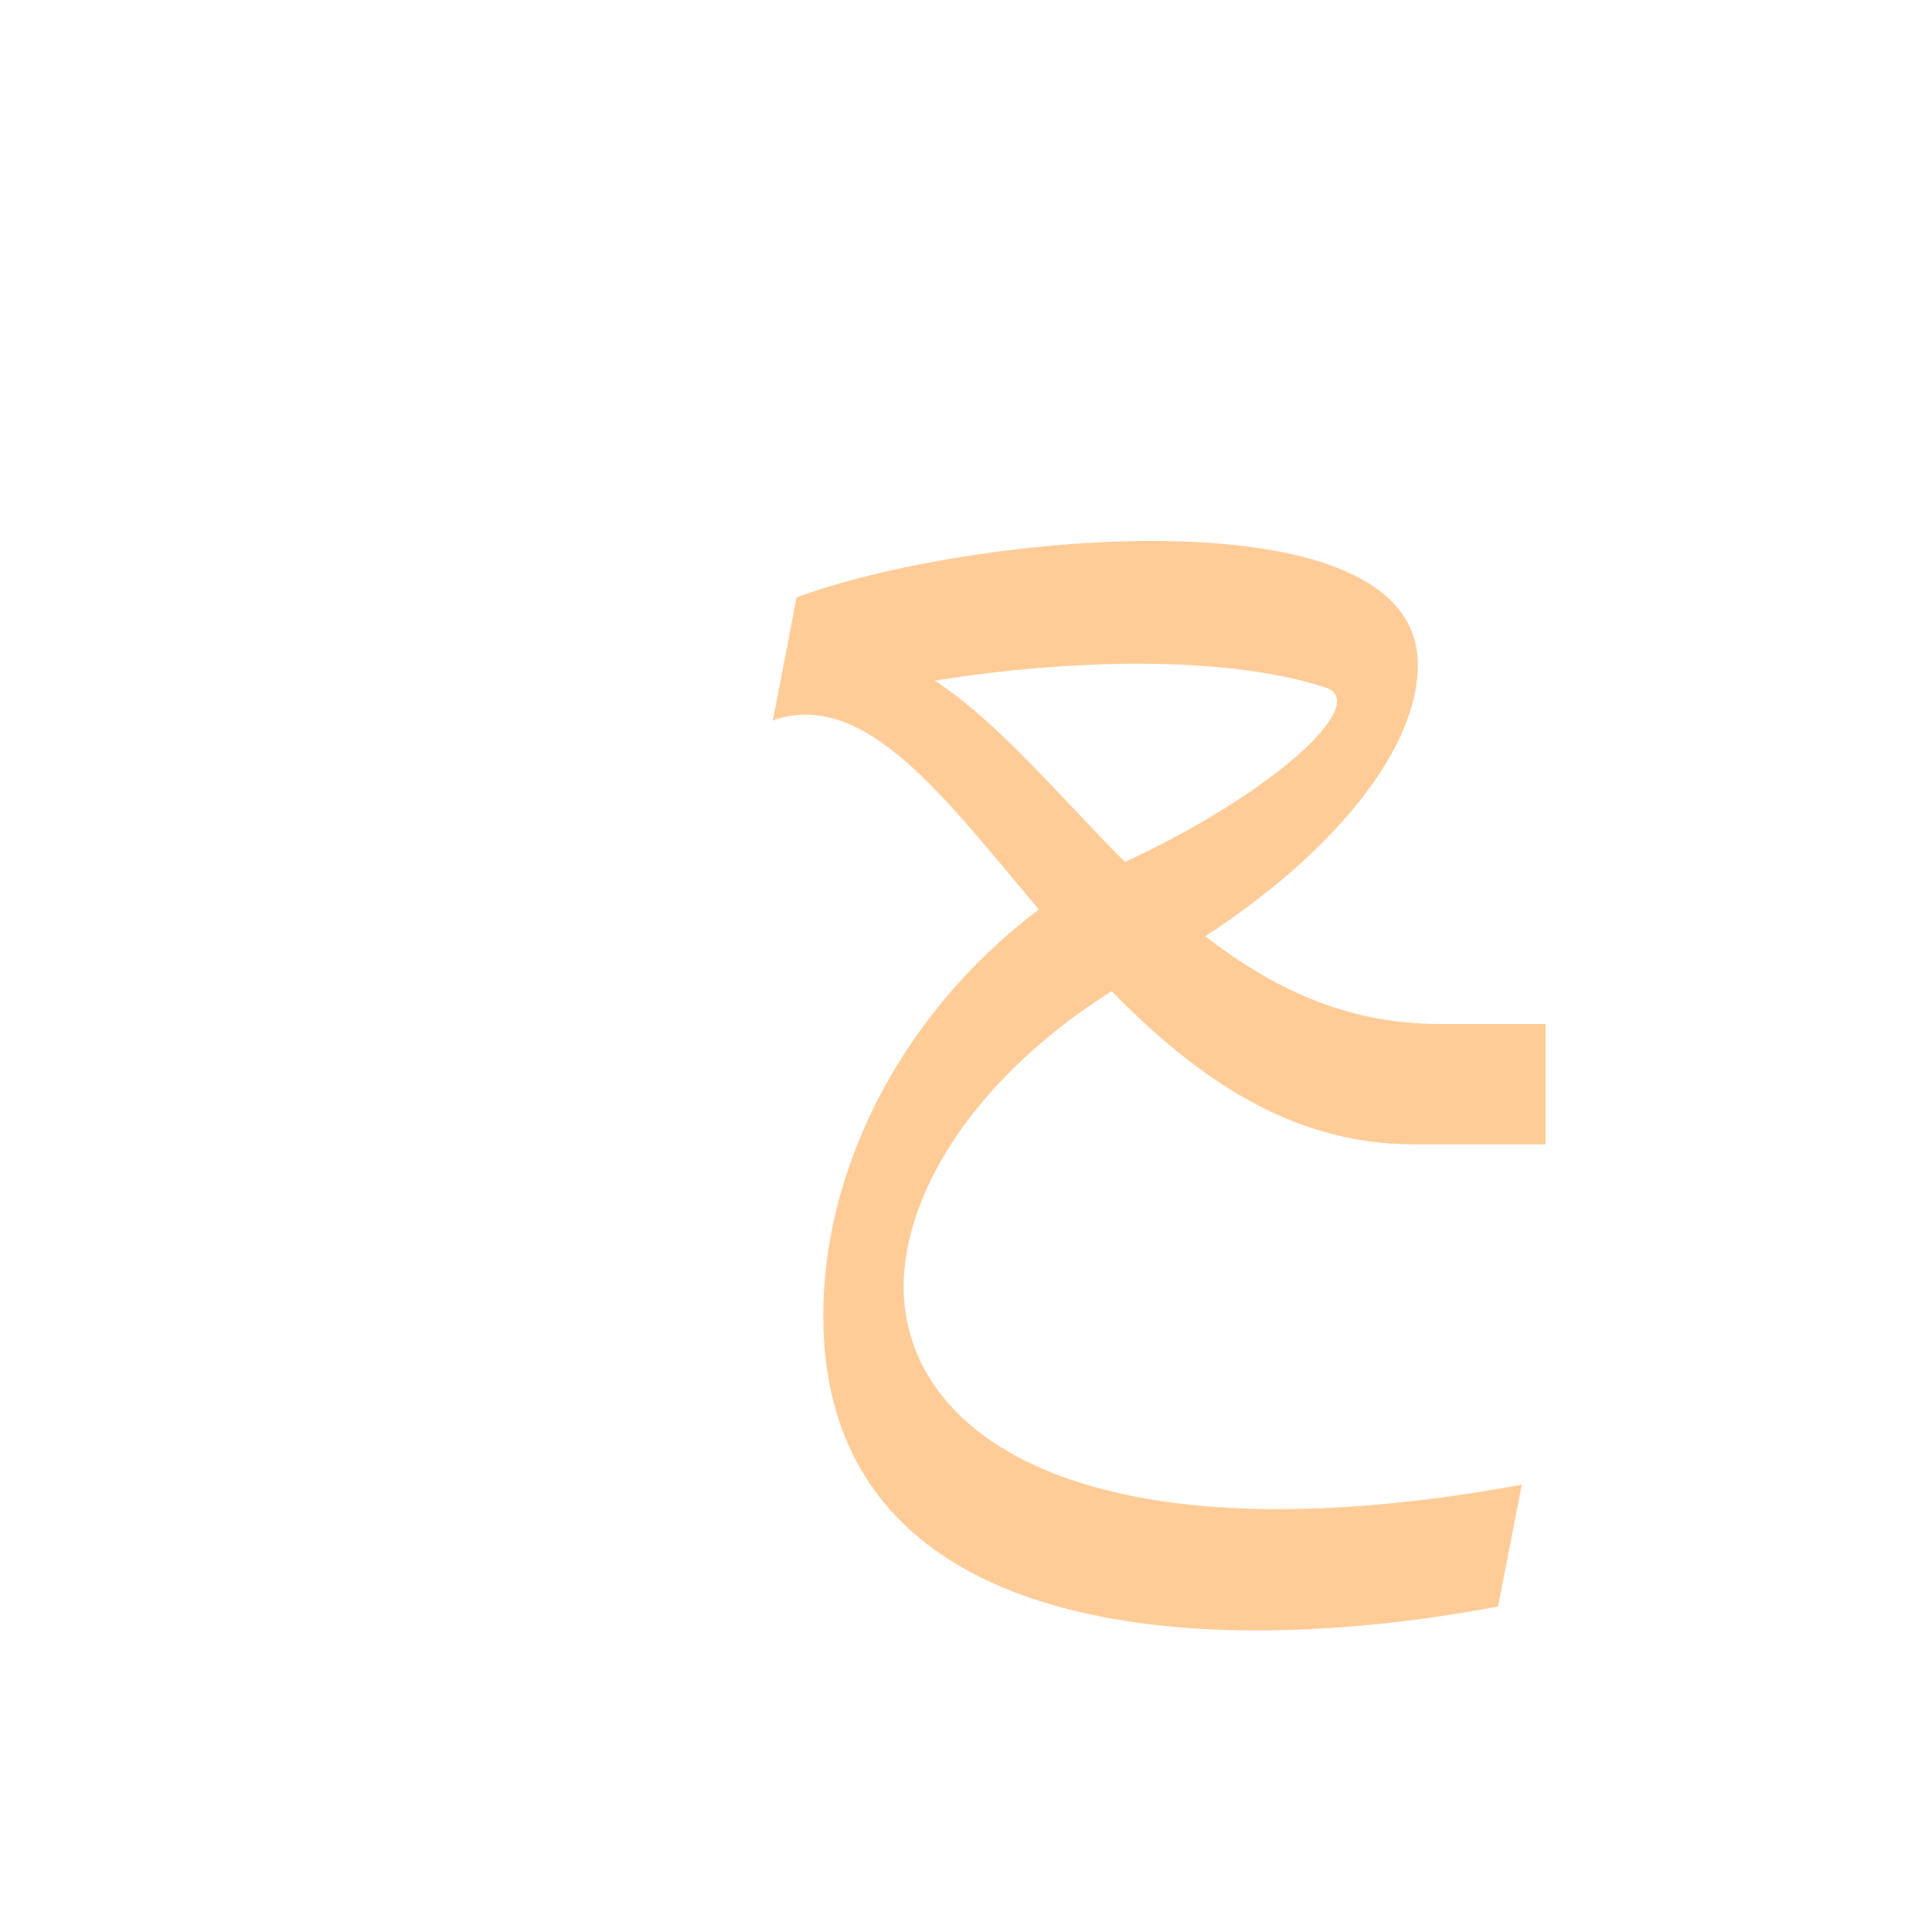
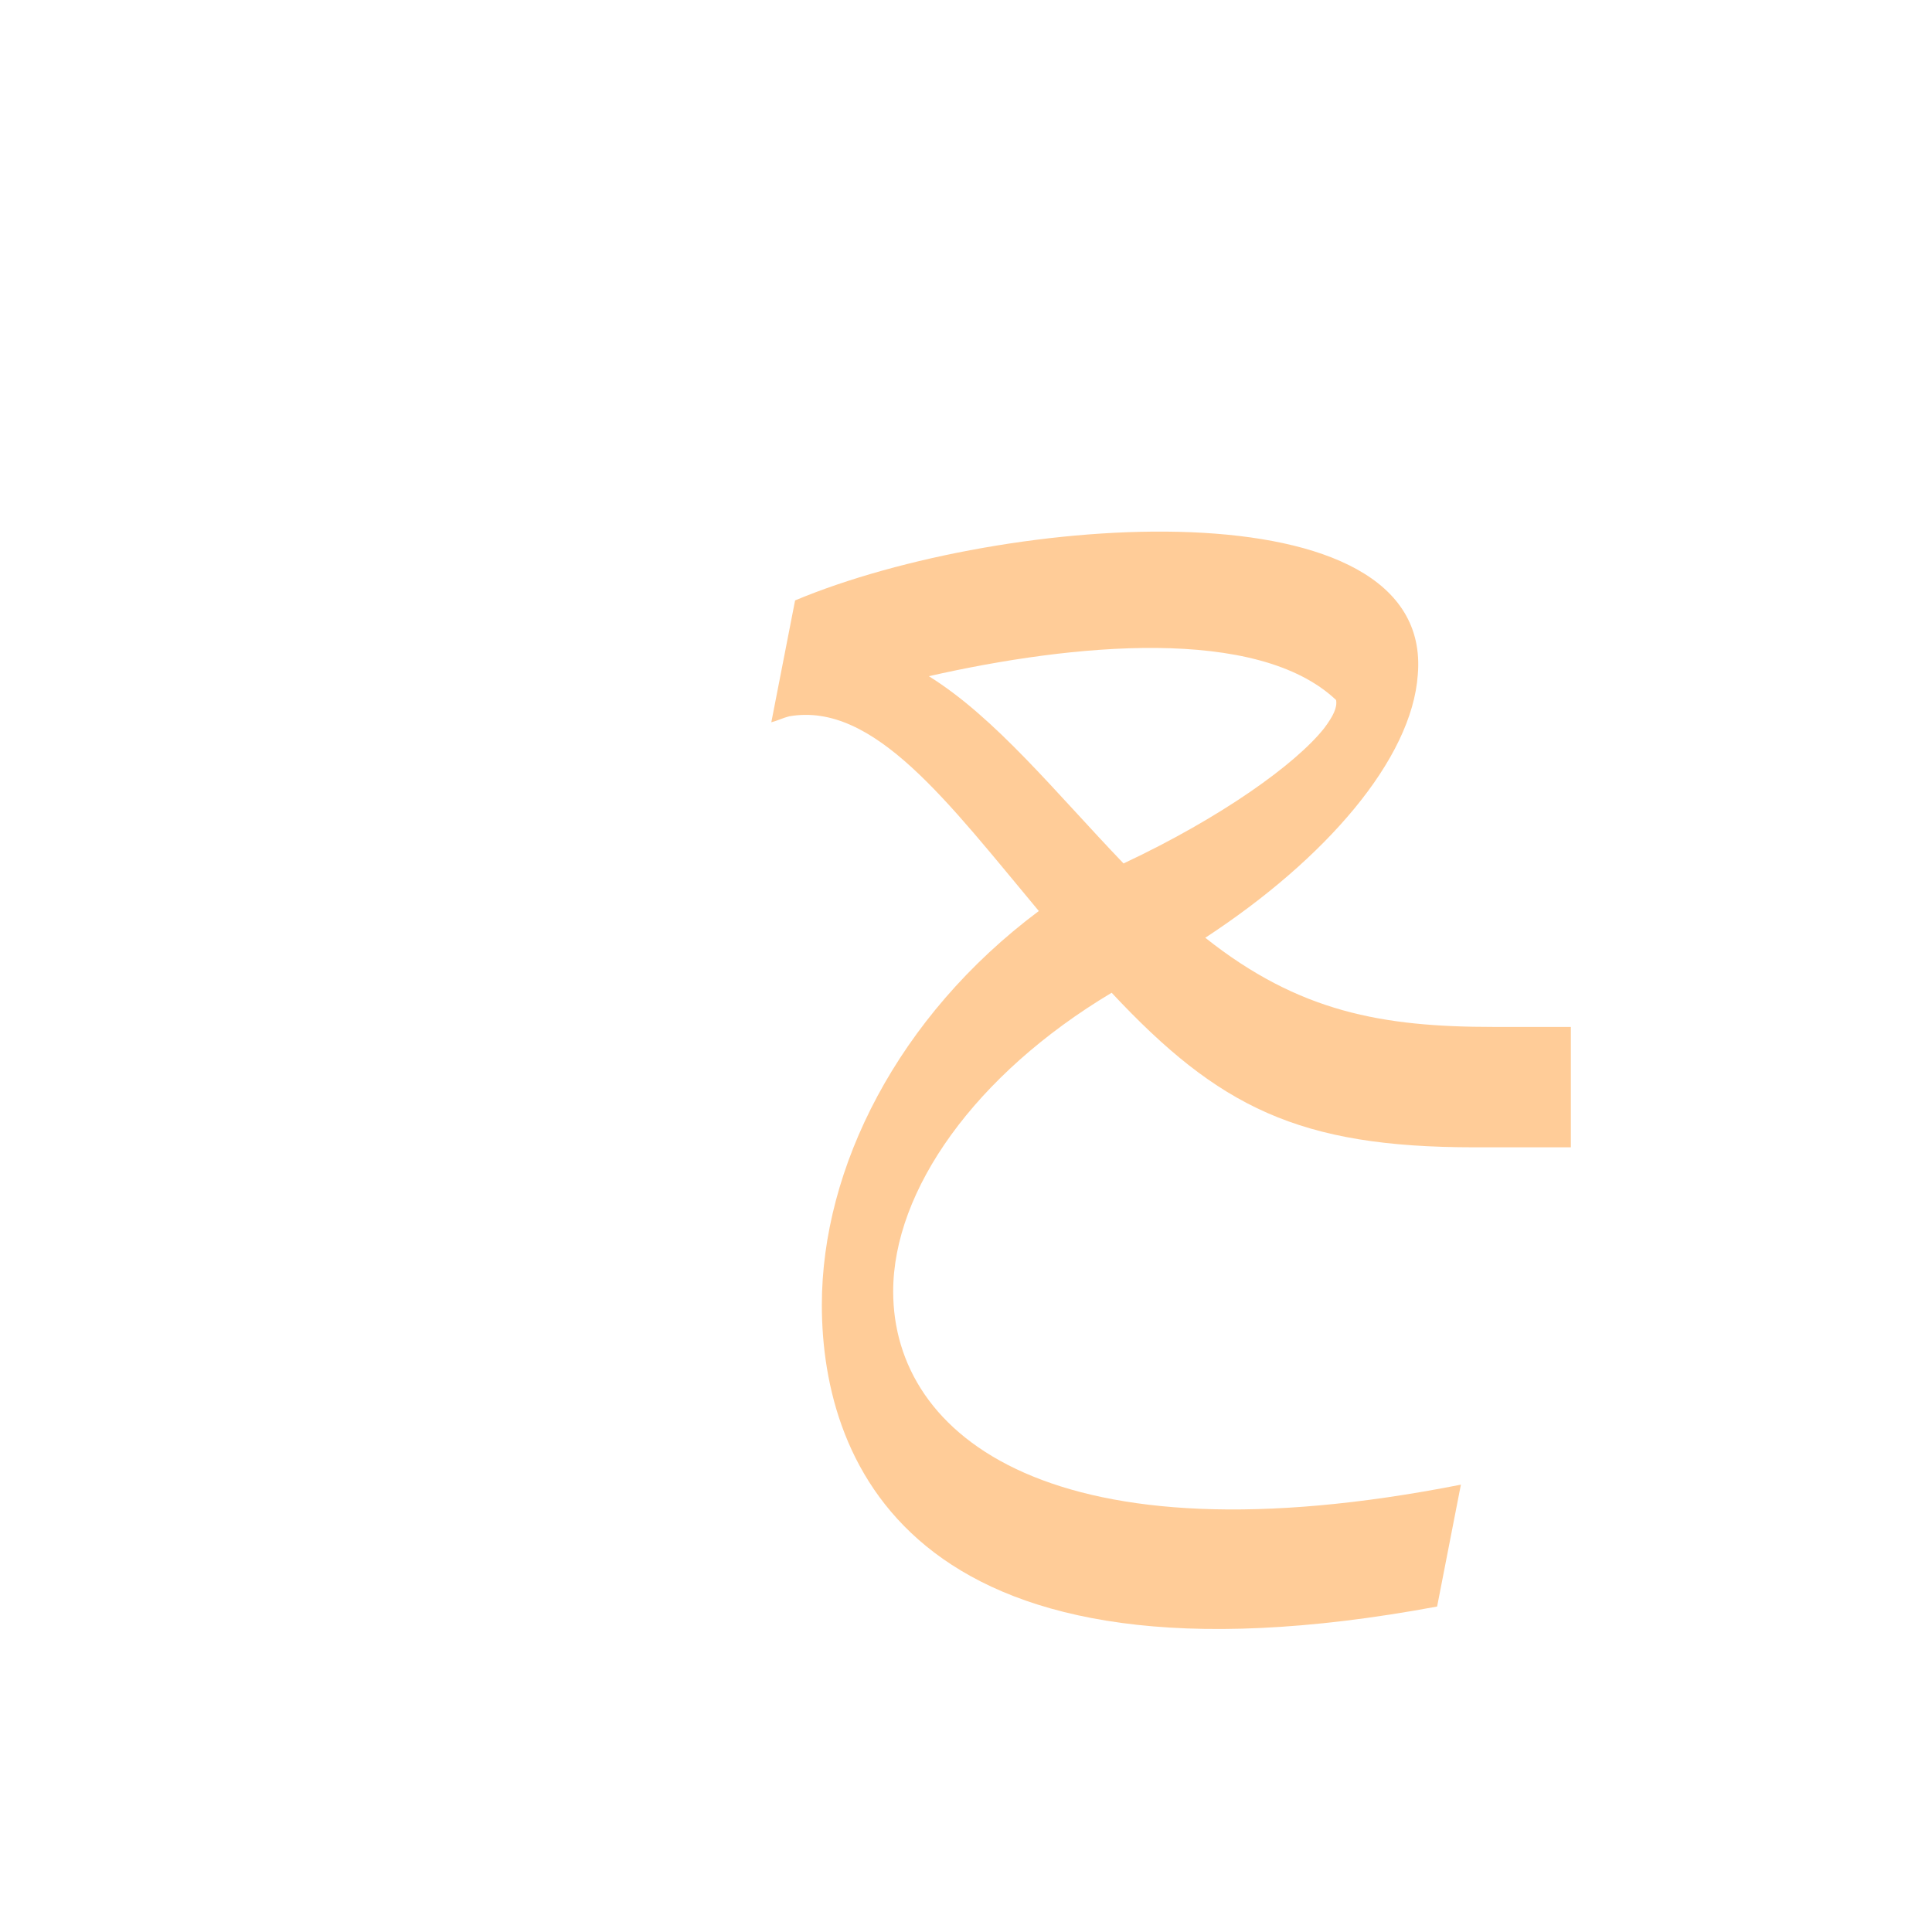
<svg xmlns="http://www.w3.org/2000/svg" xml:space="preserve" width="1300px" height="1300px" version="1.0" style="shape-rendering:geometricPrecision; text-rendering:geometricPrecision; image-rendering:optimizeQuality; fill-rule:evenodd; clip-rule:evenodd" viewBox="0 0 1300 1056">
  <defs>
    <style type="text/css">
   
    .fil2 {fill:#6666CC;fill-opacity:0.502}
    .fil1 {fill:red;fill-opacity:0.502}
    .fil0 {fill:#FF9933;fill-opacity:0.502}
   
  </style>
  </defs>
  <g id="_100:master" visibility="hidden">
    <path class="fil0" d="M499 299l-6 71c75,-9 145,47 196,128 51,81 90,152 267,152l40 0 1 -81 -41 0c-158,0 -176,-33 -220,-107 -56,-94 -156,-156 -237,-163z" />
    <path class="fil1" d="M713 454l28 72c117,-55 203,-135 153,-225 -7,63 -86,114 -181,153z" />
    <path class="fil2" d="M895 408c60,-138 -52,-163 -180,-163 -115,0 -234,51 -247,54l9 81c10,-3 126,-51 239,-53 74,-1 175,16 179,81z" />
    <path class="fil0" d="M756 519l-34 -69c-143,71 -211,202 -211,312 0,222 259,234 455,197l16 -82c-289,53 -417,-30 -416,-134 0,-80 74,-172 190,-224z" />
  </g>
  <g id="Layer_x0020_1">
-     <path class="fil0" d="M757 458c101,-47 164,-106 136,-117 -69,-23 -177,-19 -264,-5 43,28 83,77 128,122zm-58 32c-64,-76 -116,-147 -177,-128l0 0 -2 1 16 -83c115,-43 418,-73 418,45l0 0 0 2c-1,58 -60,127 -143,181 44,34 94,59 157,59l72 0 0 81 -89 0c-84,0 -148,-47 -203,-103 -86,54 -139,130 -140,198 0,104 127,187 416,134l-16 82c-196,37 -455,25 -454,-197 0,-91 47,-198 145,-272z" />
+     <path class="fil0" d="M756 459c66,-31 116,-67 135,-91 6,-8 9,-14 8,-19 -53,-50 -177,-38 -274,-16 45,28 85,78 131,126zm-225 -99c-4,1 -8,3 -12,4l16 -82c141,-59 430,-80 419,50 -4,57 -62,124 -143,177 63,50 119,60 194,60l52 0 0 81 -65 0c-118,0 -172,-27 -244,-104 -92,55 -147,133 -147,201 0,98 108,184 382,130l-16 82c-350,65 -414,-94 -414,-203 0,-92 51,-194 146,-265 -61,-73 -111,-141 -168,-131z" />
  </g>
</svg>
